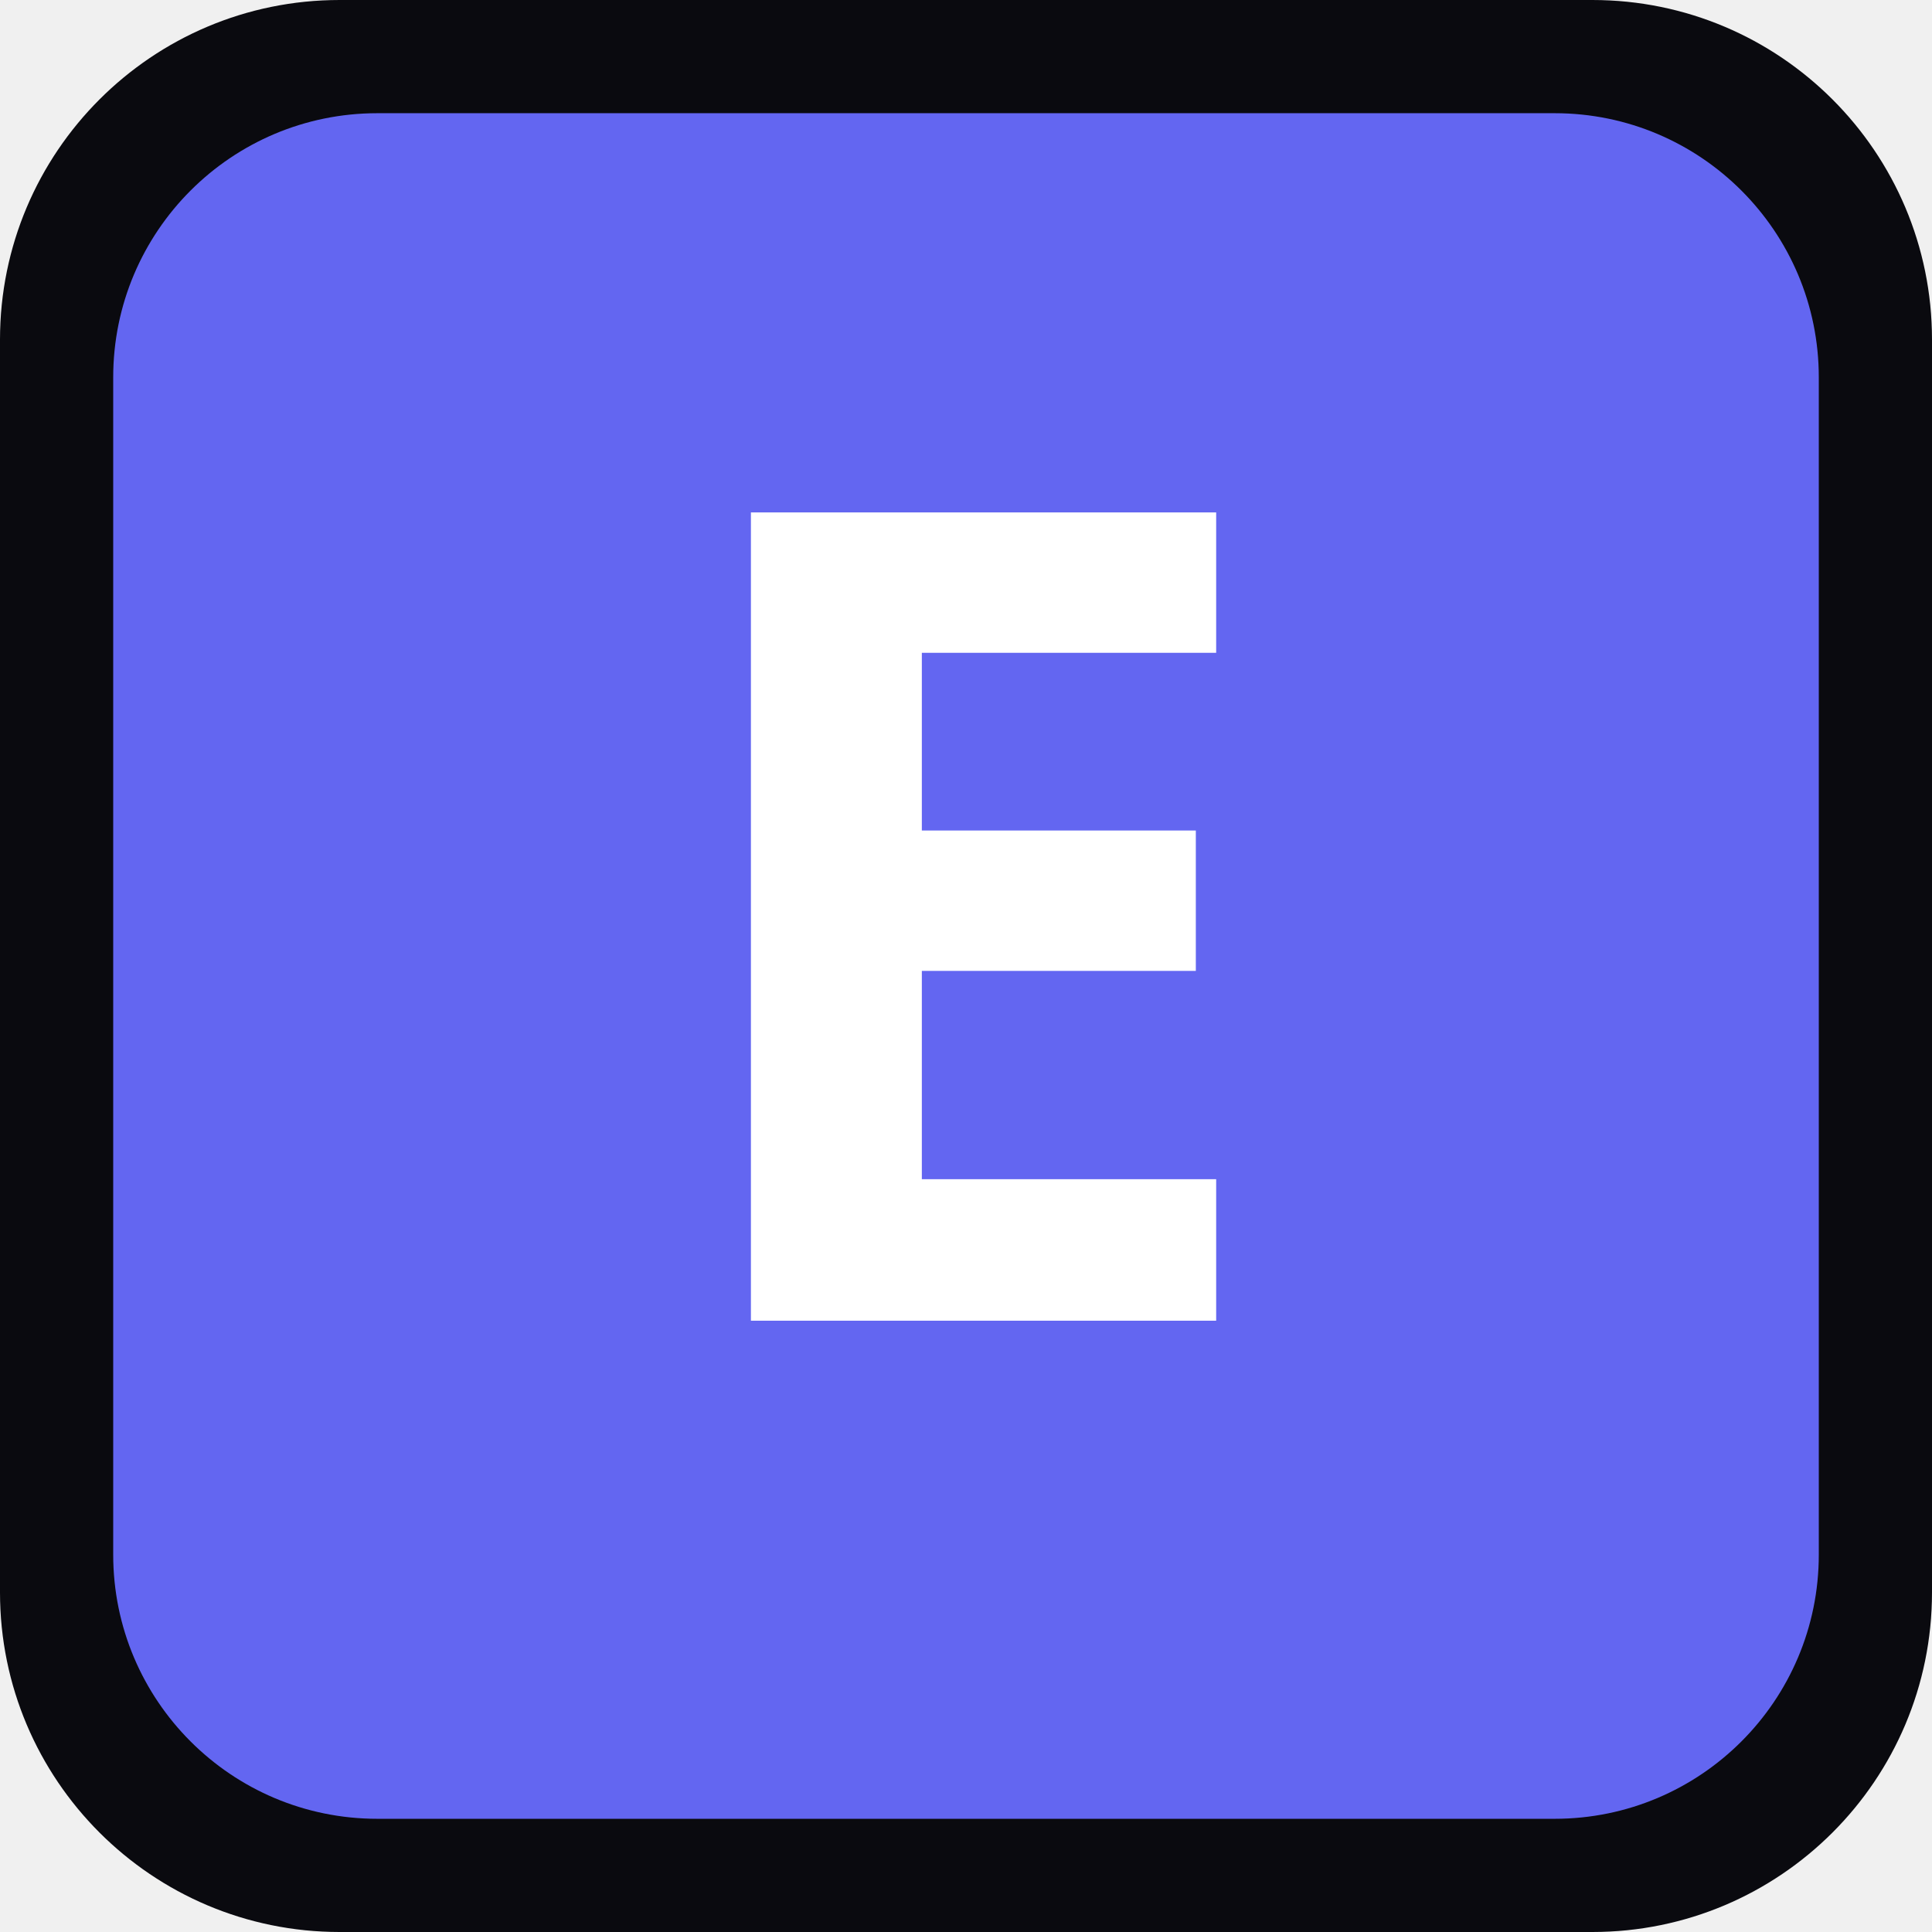
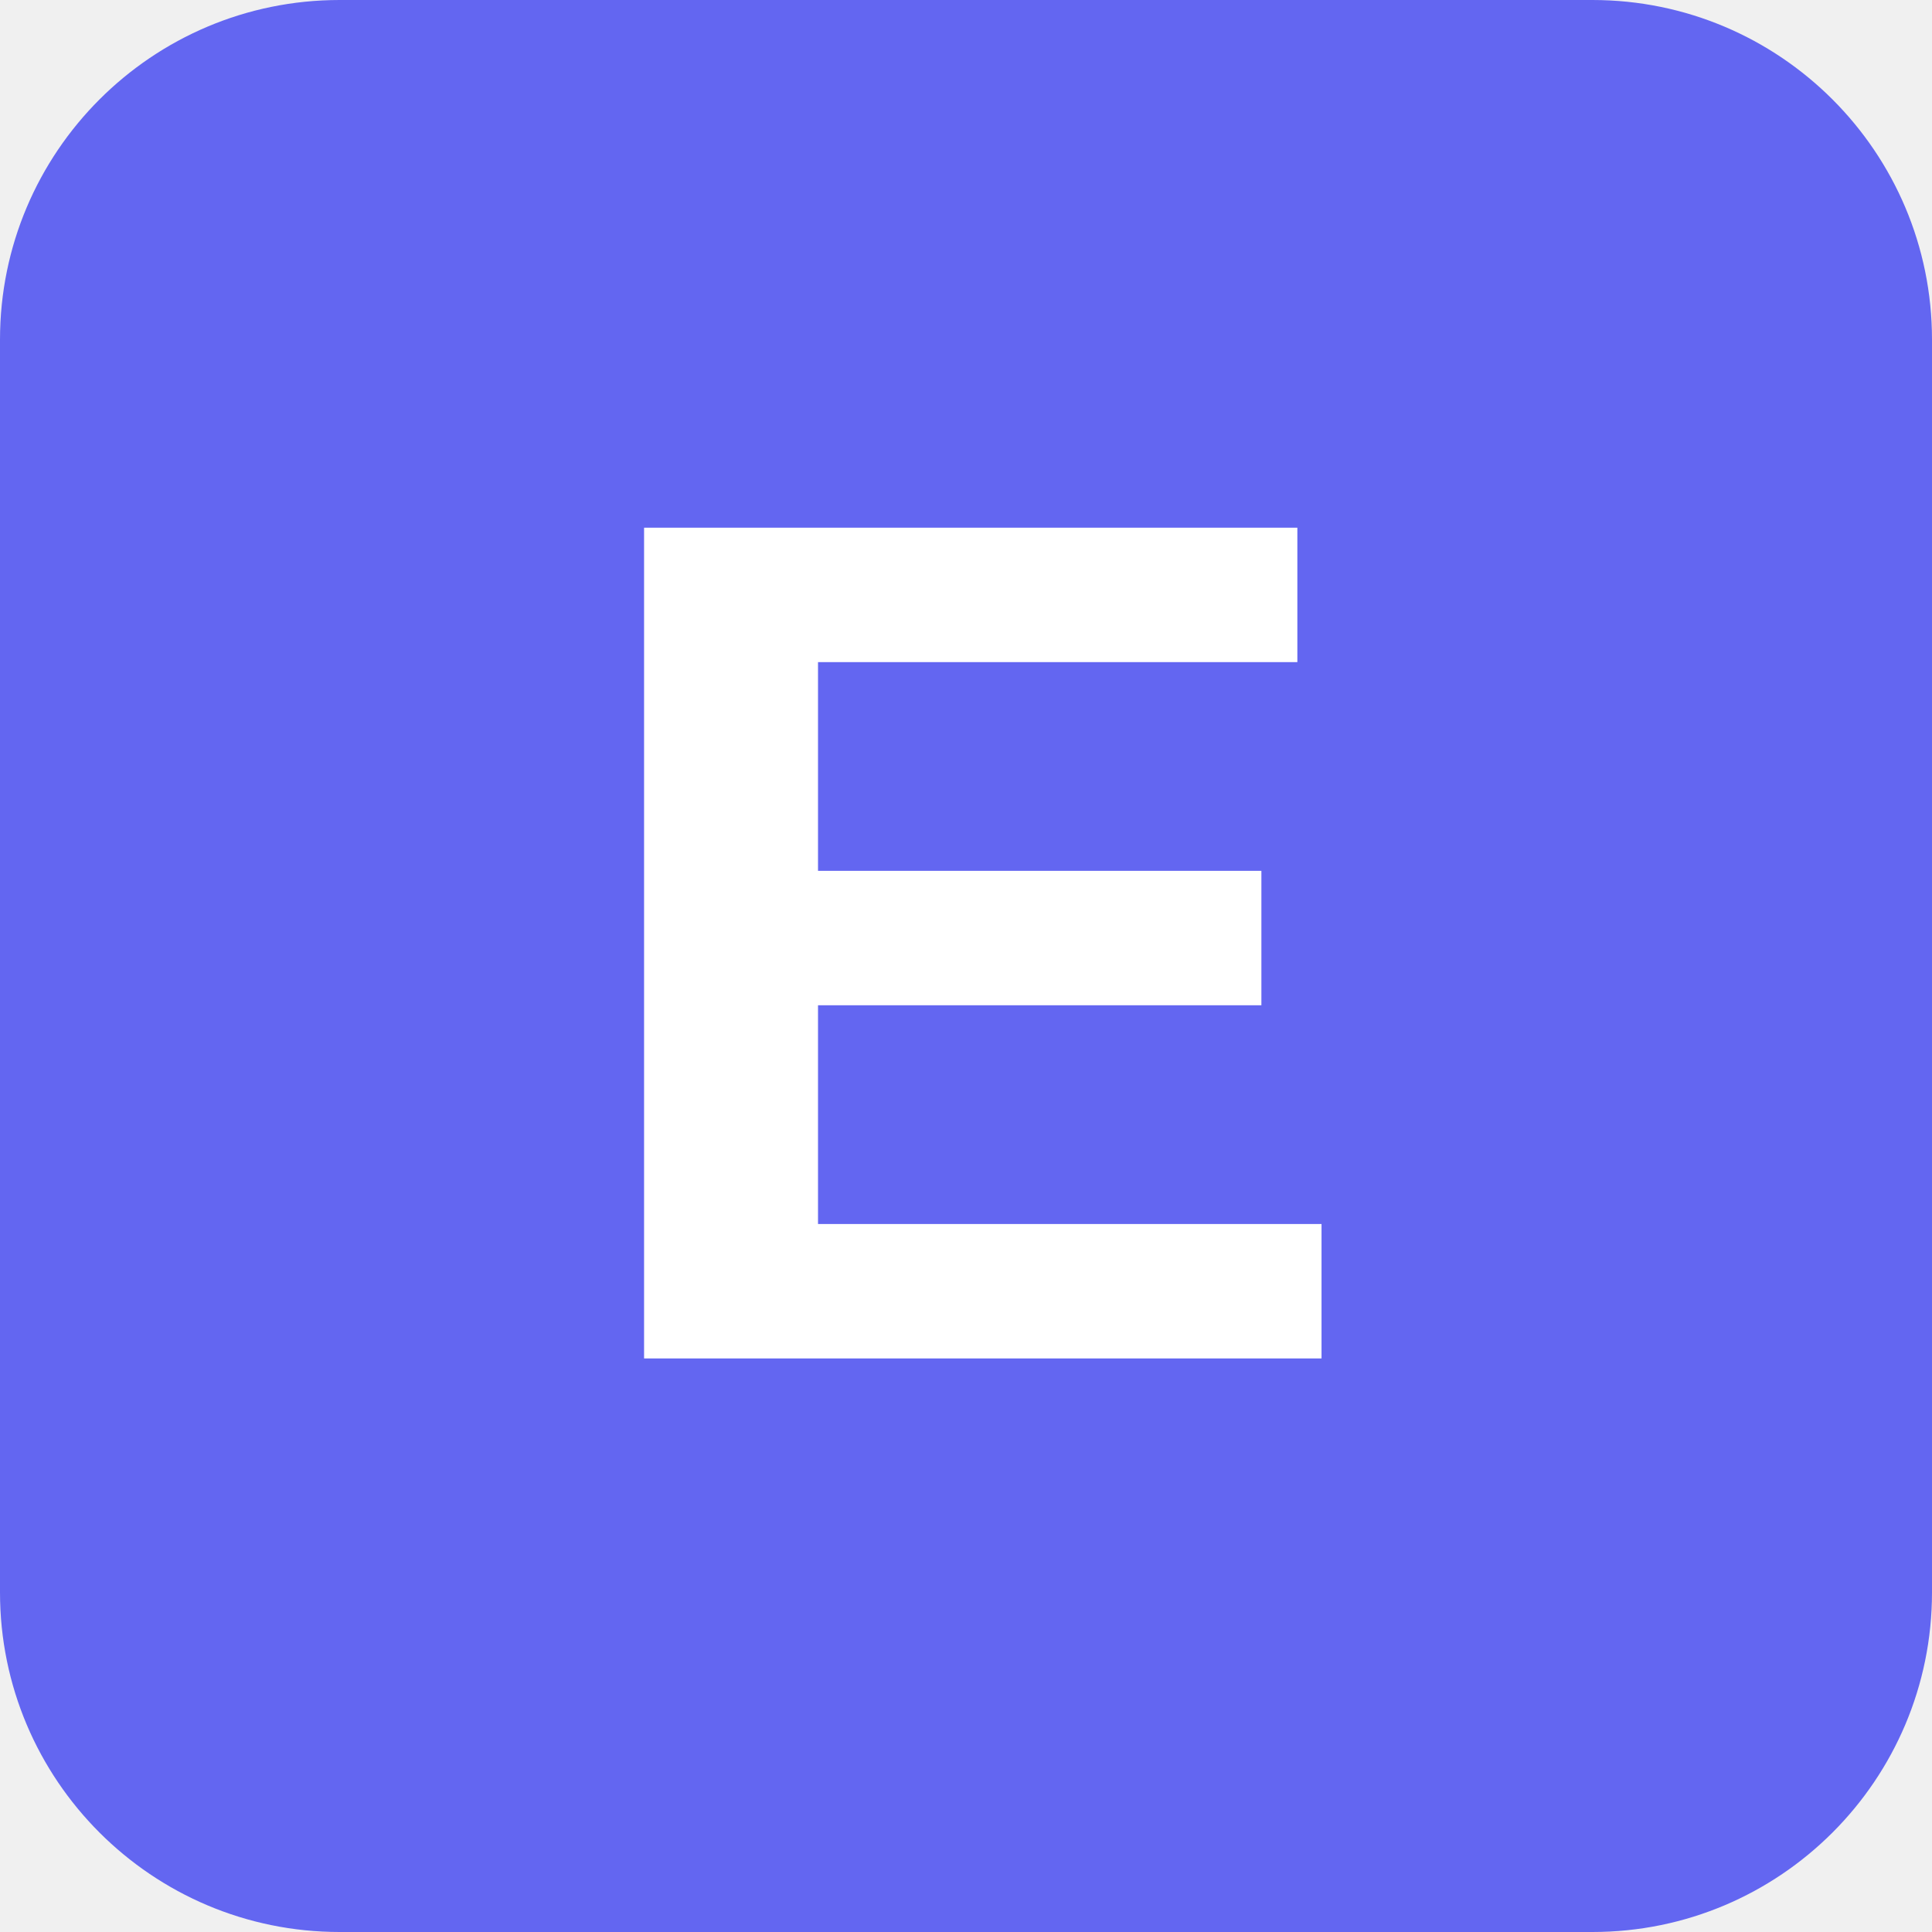
<svg xmlns="http://www.w3.org/2000/svg" width="512" height="512">
-   <rect width="512" height="512" rx="90" fill="#0a0a0f" />
-   <rect x="30" y="30" width="452" height="452" rx="70" fill="#6366f1" />
-   <text x="256" y="350" font-family="Arial Black" font-size="300" font-weight="900" fill="white" text-anchor="middle">E</text>
+   <rect width="512" height="512" rx="90" fill="#6366f1" />
+   <text x="256" y="360" font-family="Arial Black, Arial" font-size="320" font-weight="900" fill="white" text-anchor="middle">E</text>
</svg>
